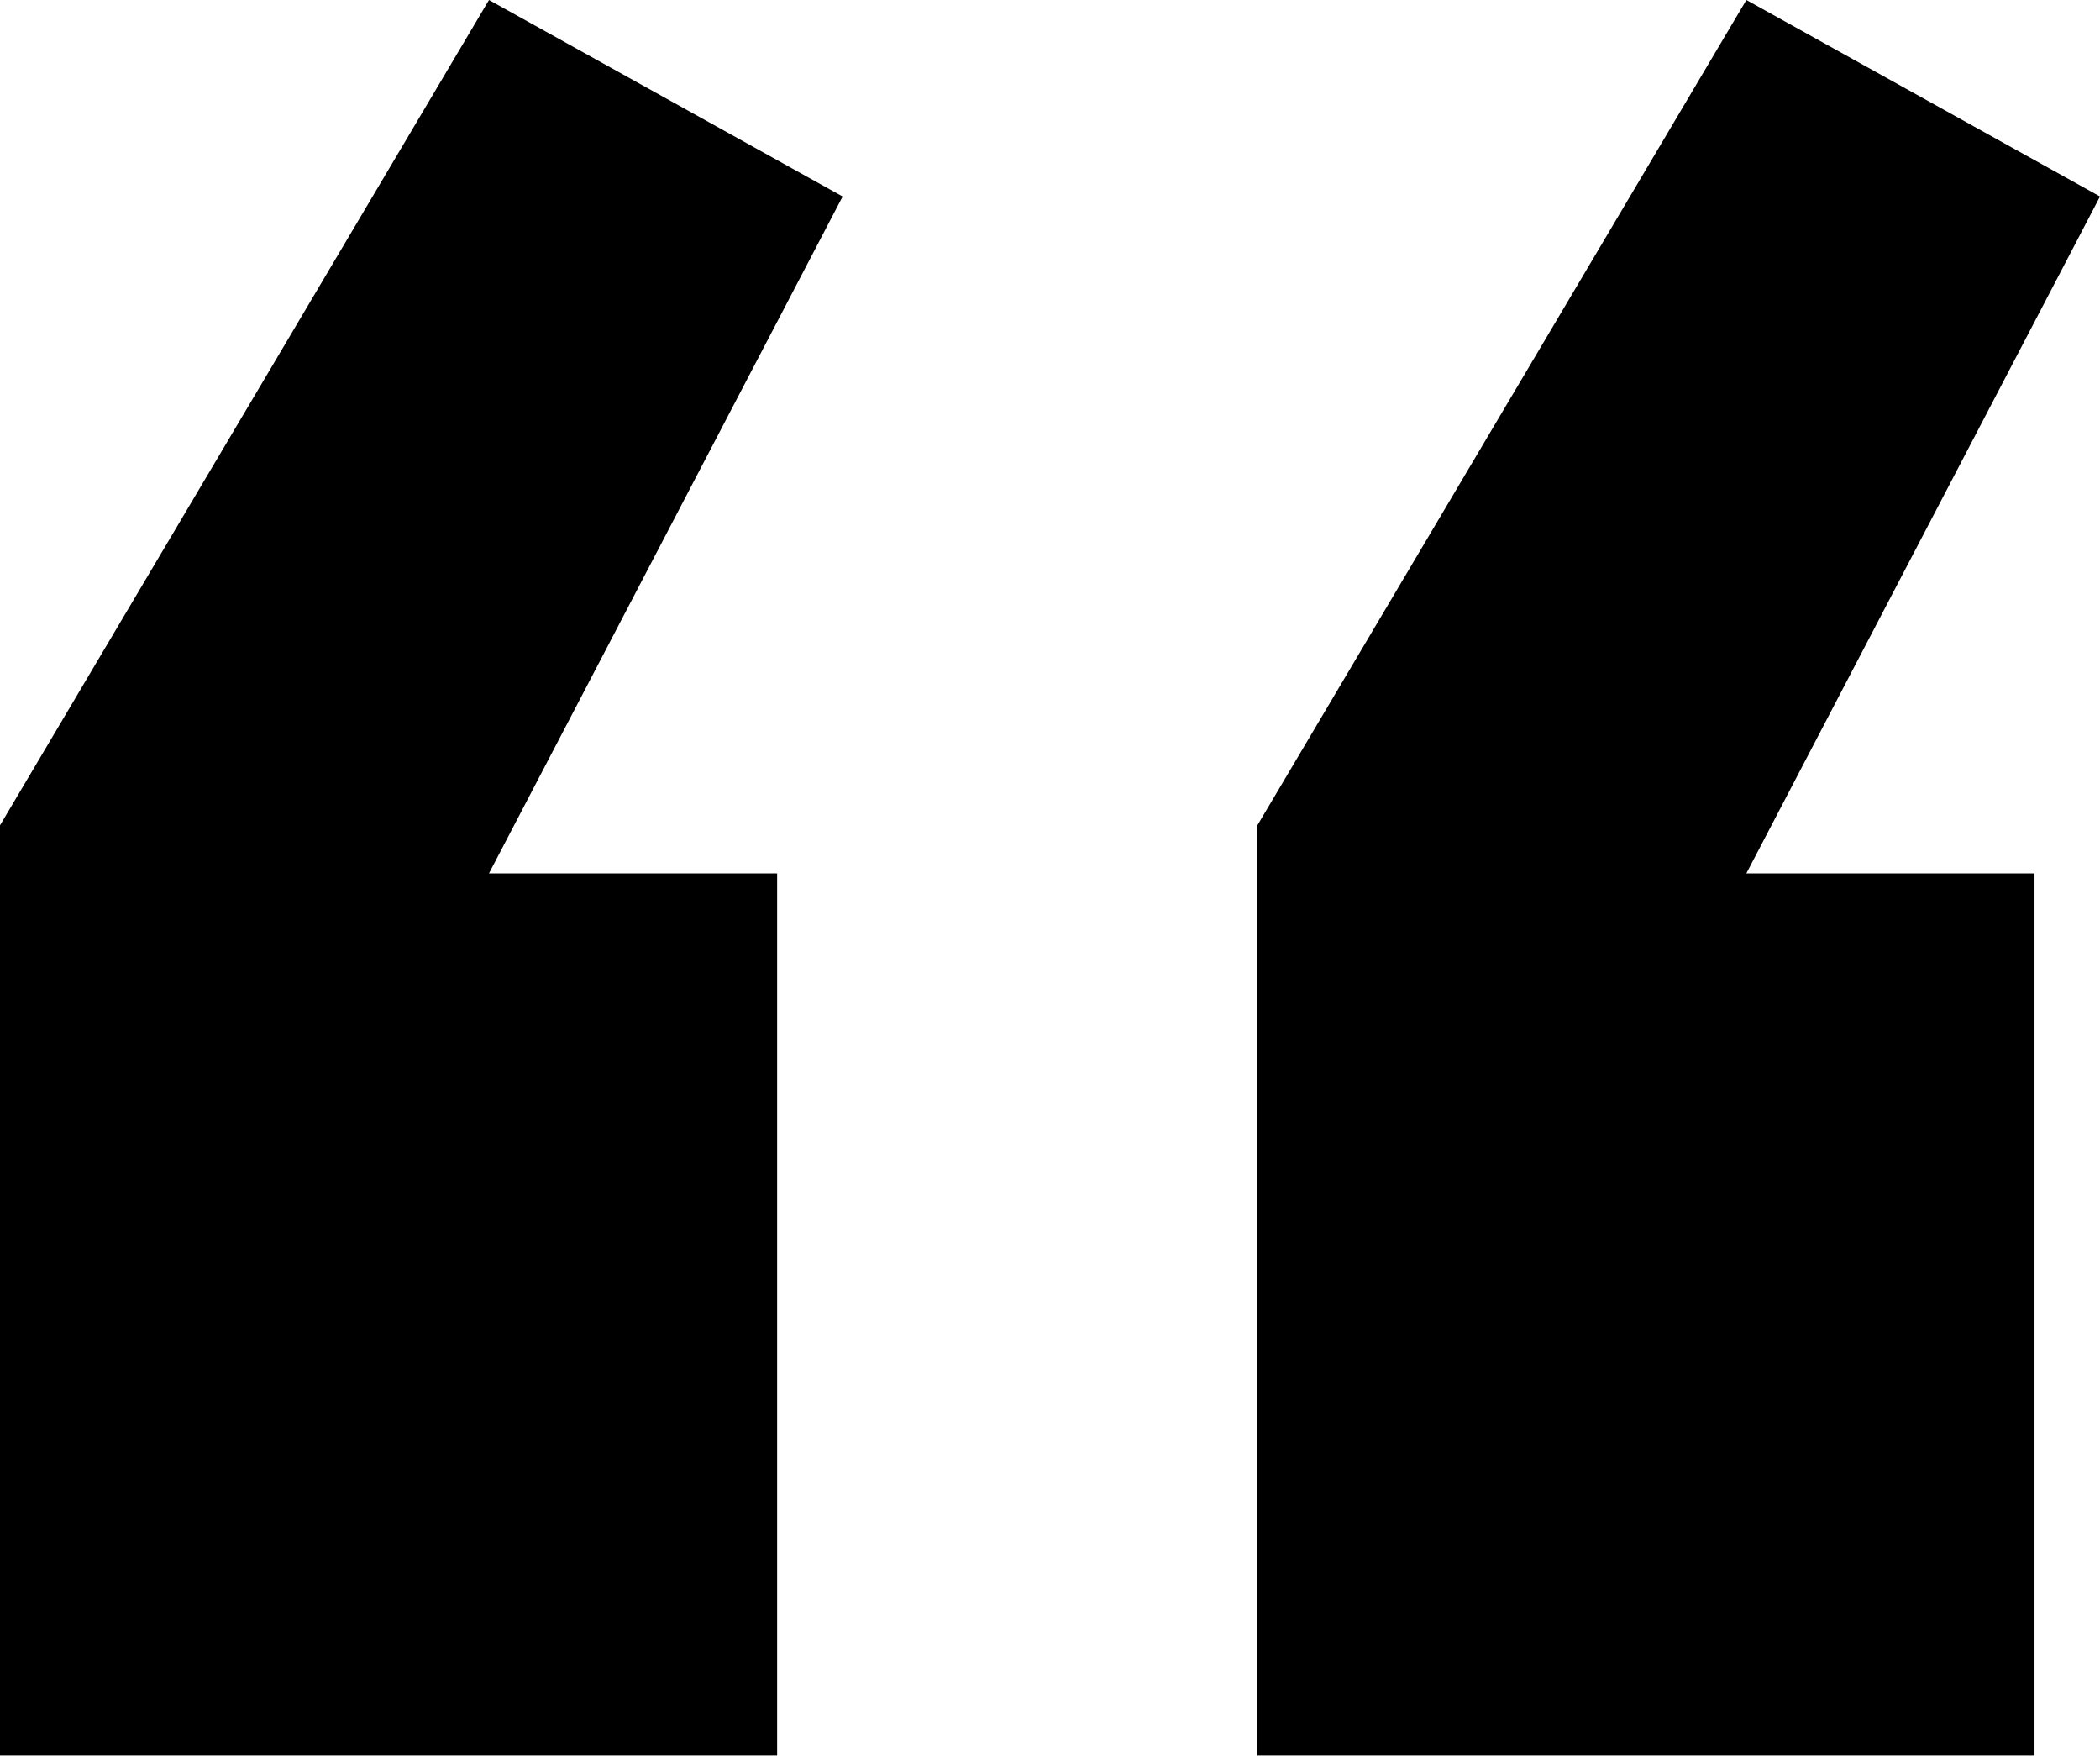
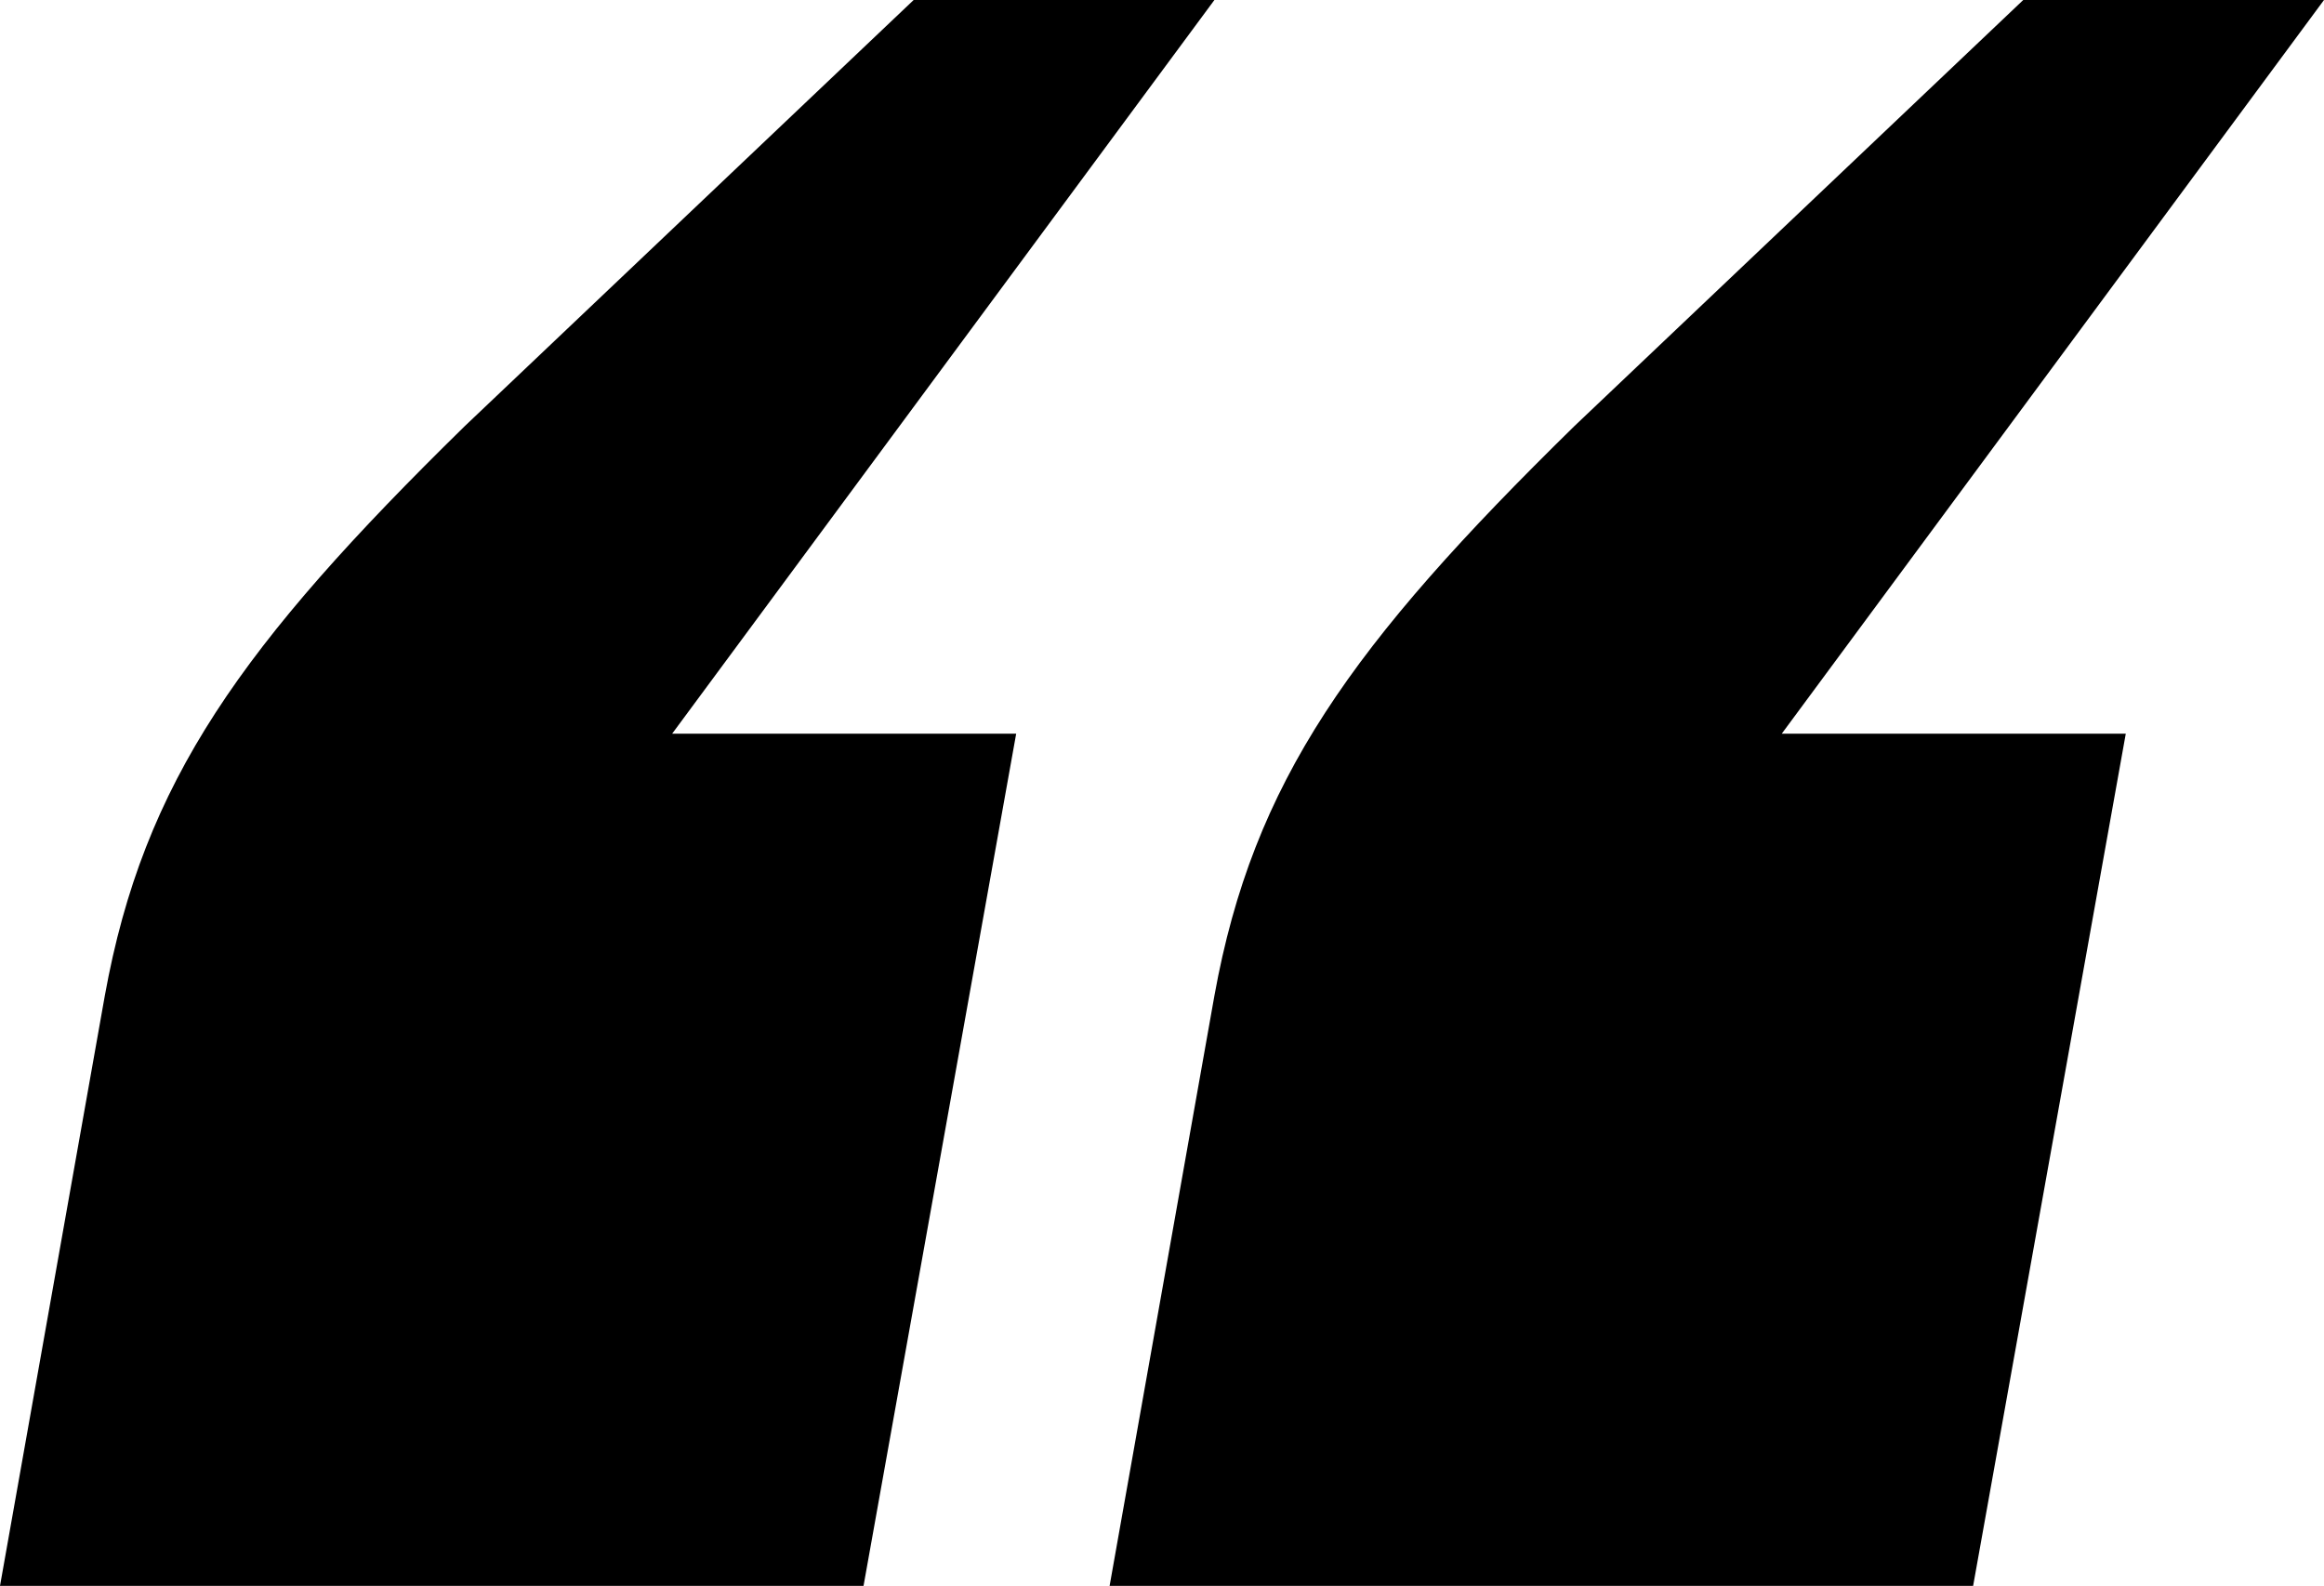
- <svg xmlns="http://www.w3.org/2000/svg" version="1.1" id="Layer_1" x="0px" y="0px" viewBox="0 0 48.1 40.2" style="enable-background:new 0 0 48.1 40.2;" xml:space="preserve">
+ <svg xmlns="http://www.w3.org/2000/svg" version="1.1" id="Layer_1" x="0px" y="0px" viewBox="0 0 102 69.6" style="enable-background:new 0 0 102 69.6;" xml:space="preserve">
  <g>
-     <path d="M17.9,40.2H0V18.9L11.2,0l8.1,4.5L11.2,20h6.6V40.2z M46.7,40.2H28.8V18.9L40,0l8.1,4.5L40,20h6.6V40.2z" />
+     <path d="M4.6,43.7c1.7-9.4,6-15.4,15.8-25L40.1,0h13.2L29.5,32.2h15.1l-6.7,37.4H0L4.6,43.7z M53.3,43.7c1.7-9.4,6-15.4,15.8-25   L88.8,0H102L78.2,32.2h15.1l-6.7,37.4H48.7L53.3,43.7z" />
  </g>
</svg>
